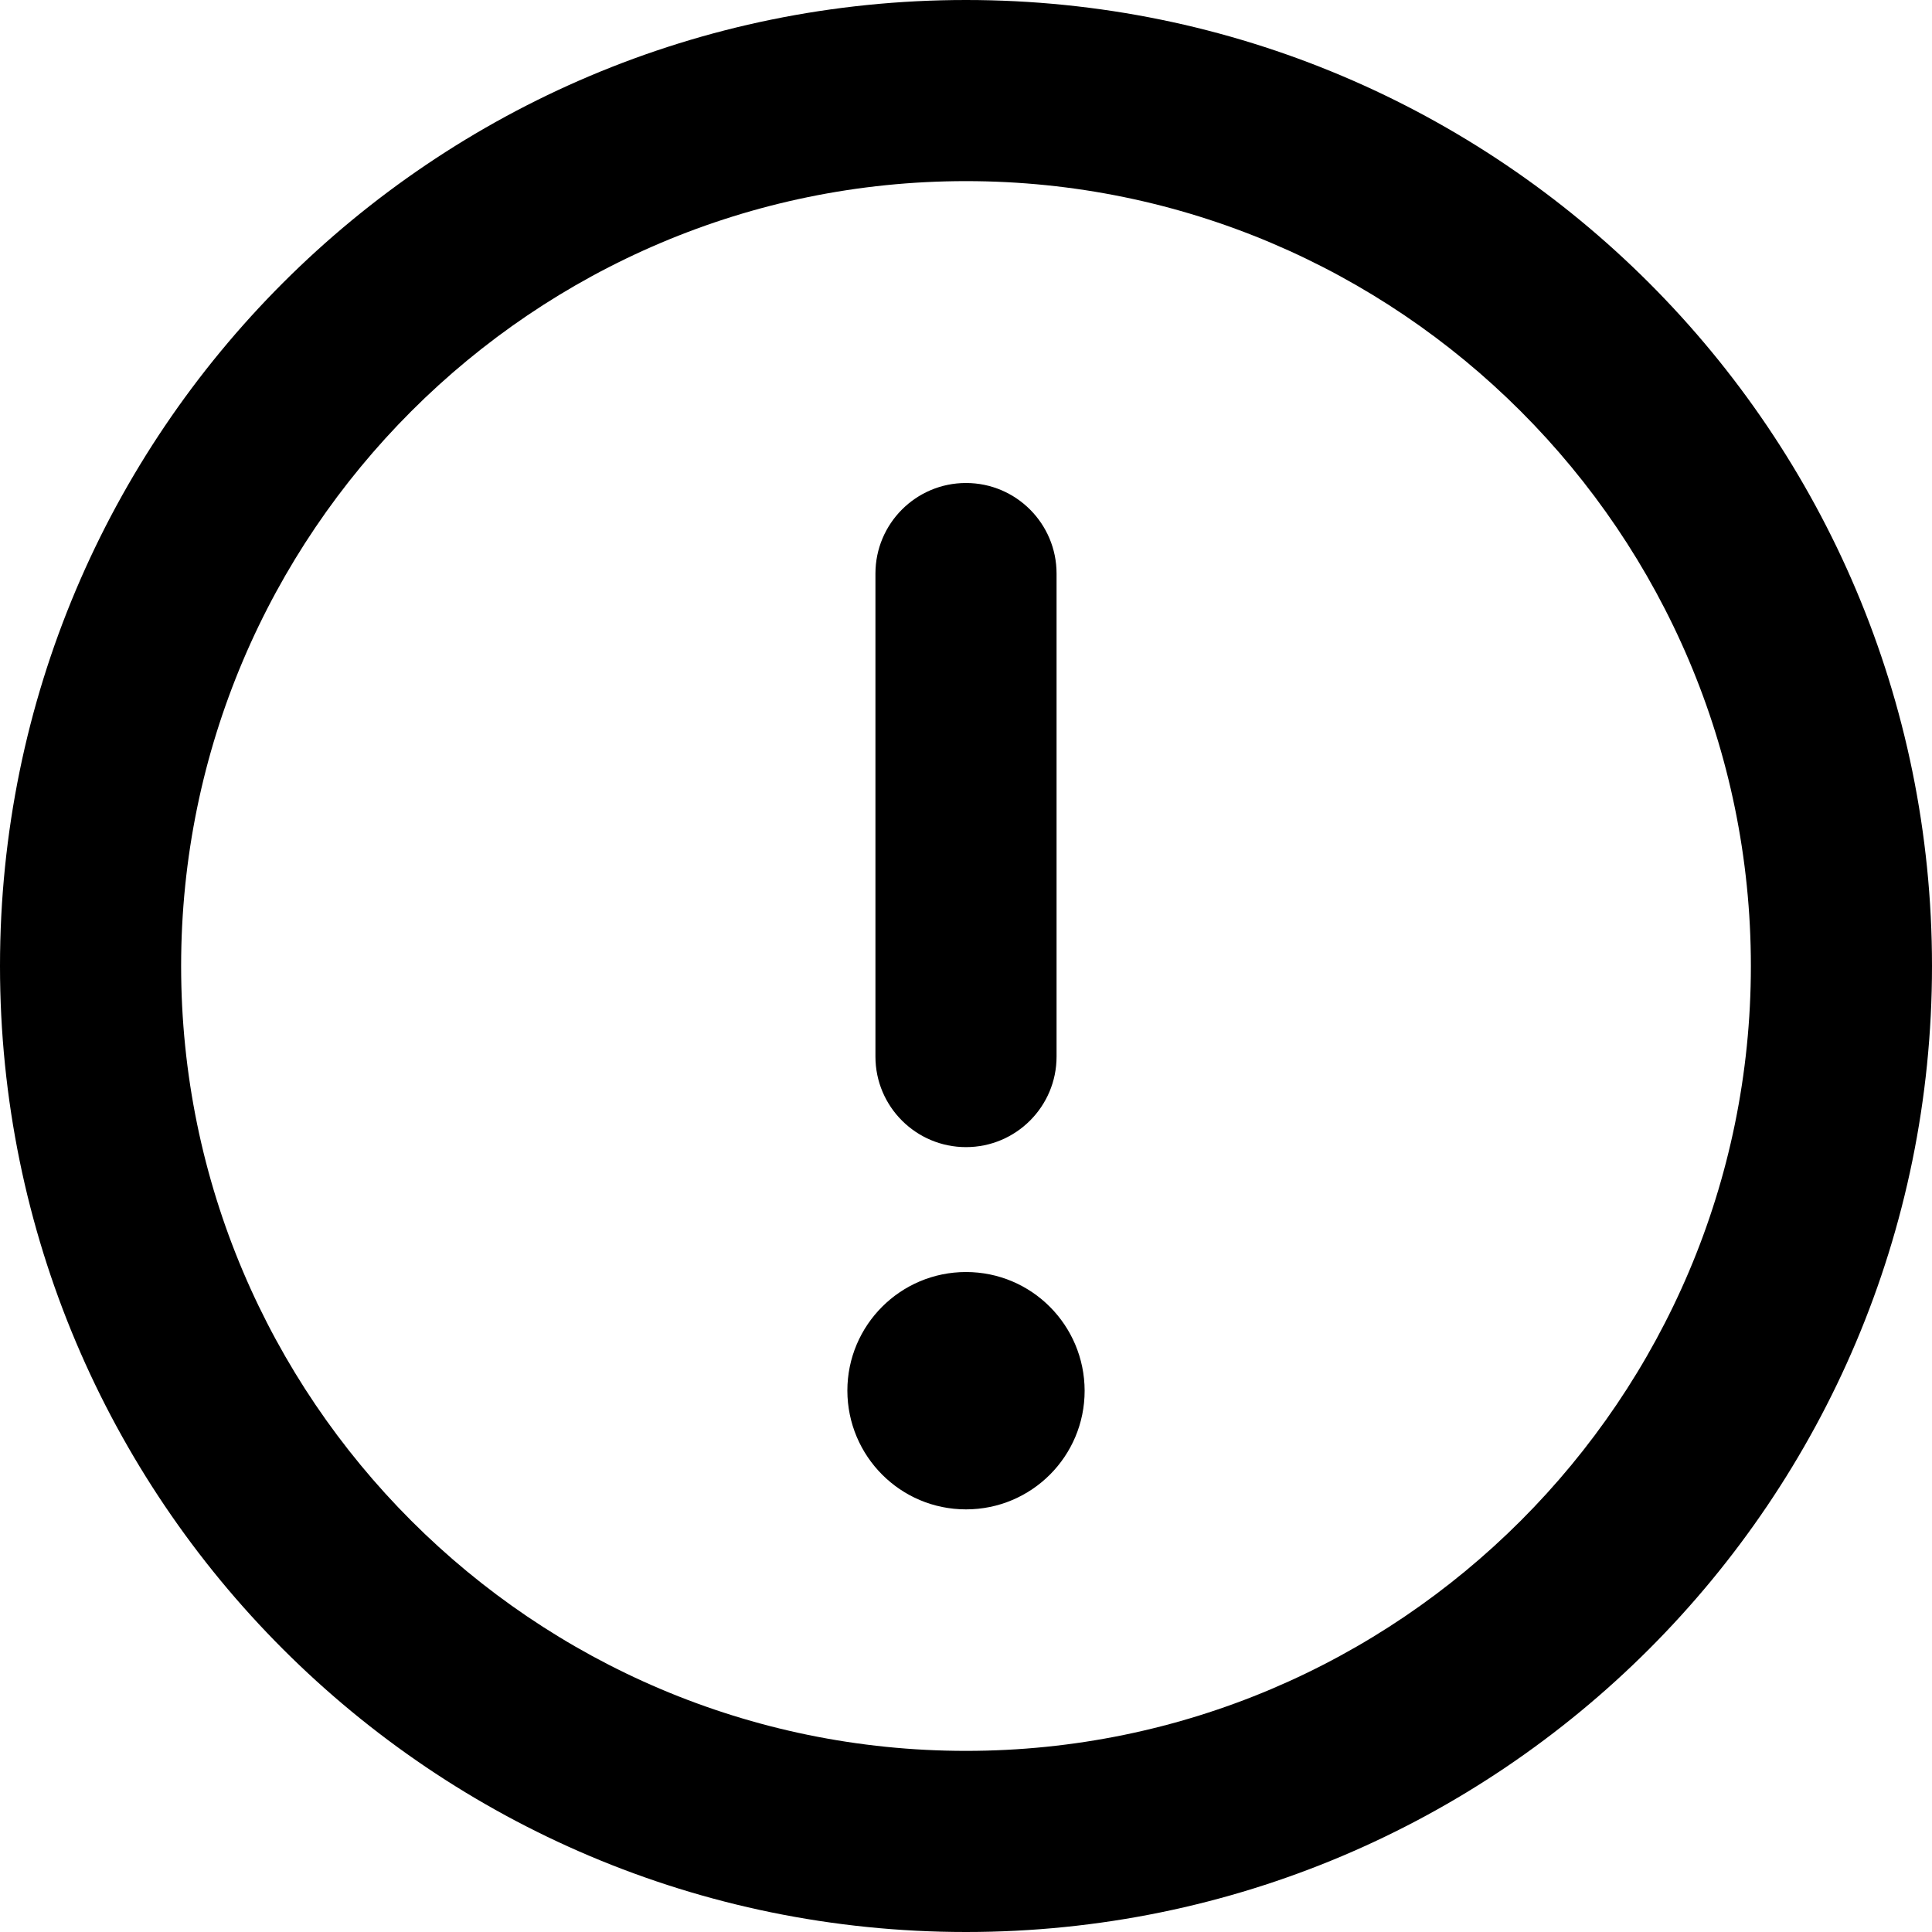
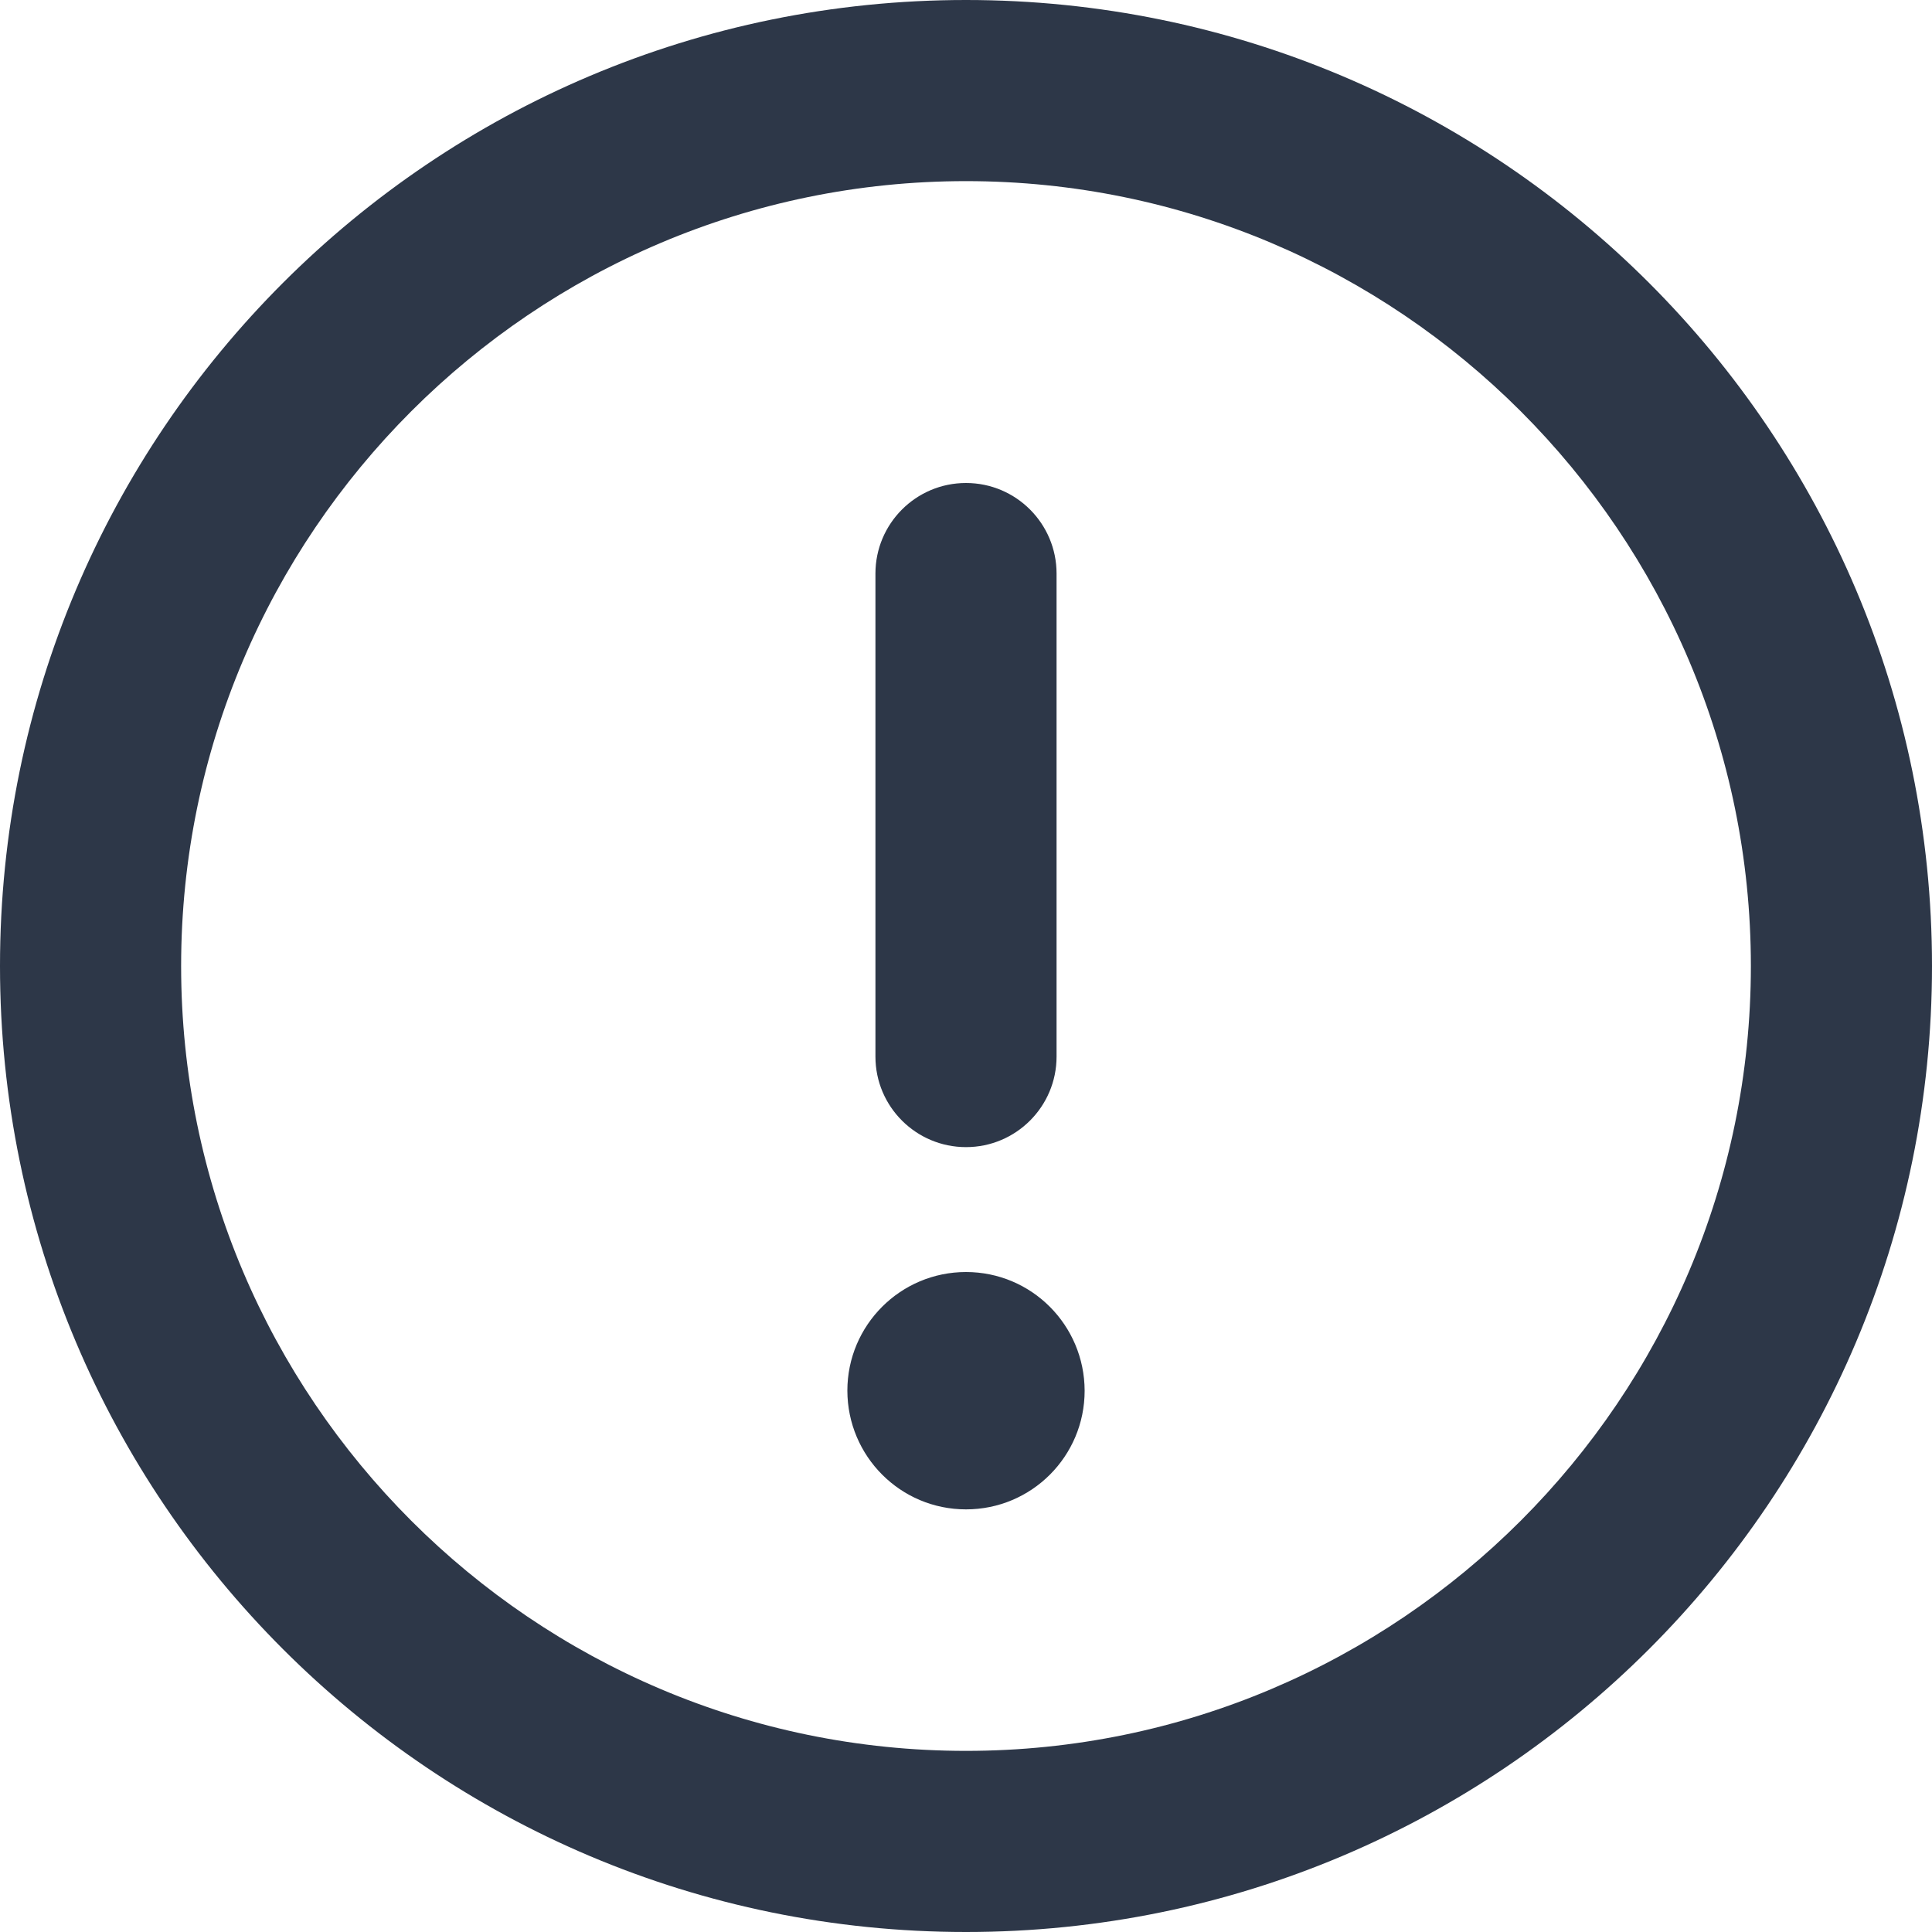
<svg xmlns="http://www.w3.org/2000/svg" viewBox="0 0 512 512">
-   <path d="M256 0C114.6 0 0 114.6 0 256s114.6 256 256 256s256-114.6 256-256S397.4 0 256 0zM256 464c-114.7 0-208-93.31-208-208S141.3 48 256 48s208 93.31 208 208S370.7 464 256 464zM256 304c13.25 0 24-10.75 24-24v-128C280 138.8 269.3 128 256 128S232 138.8 232 152v128C232 293.3 242.8 304 256 304zM256 337.1c-17.36 0-31.44 14.08-31.44 31.44C224.6 385.9 238.6 400 256 400s31.44-14.08 31.44-31.44C287.4 351.2 273.4 337.1 256 337.1z" />
+   <path fill="#2D3748" style="fill: #2D3748;" d="M256 0C114.6 0 0 114.6 0 256s114.6 256 256 256s256-114.6 256-256S397.4 0 256 0zM256 464c-114.7 0-208-93.31-208-208S141.3 48 256 48s208 93.31 208 208S370.7 464 256 464zM256 304c13.25 0 24-10.75 24-24v-128C280 138.8 269.3 128 256 128S232 138.8 232 152v128C232 293.3 242.8 304 256 304zM256 337.1c-17.36 0-31.44 14.08-31.44 31.44C224.6 385.9 238.6 400 256 400s31.44-14.08 31.44-31.44C287.4 351.2 273.4 337.1 256 337.1z" />
</svg>
